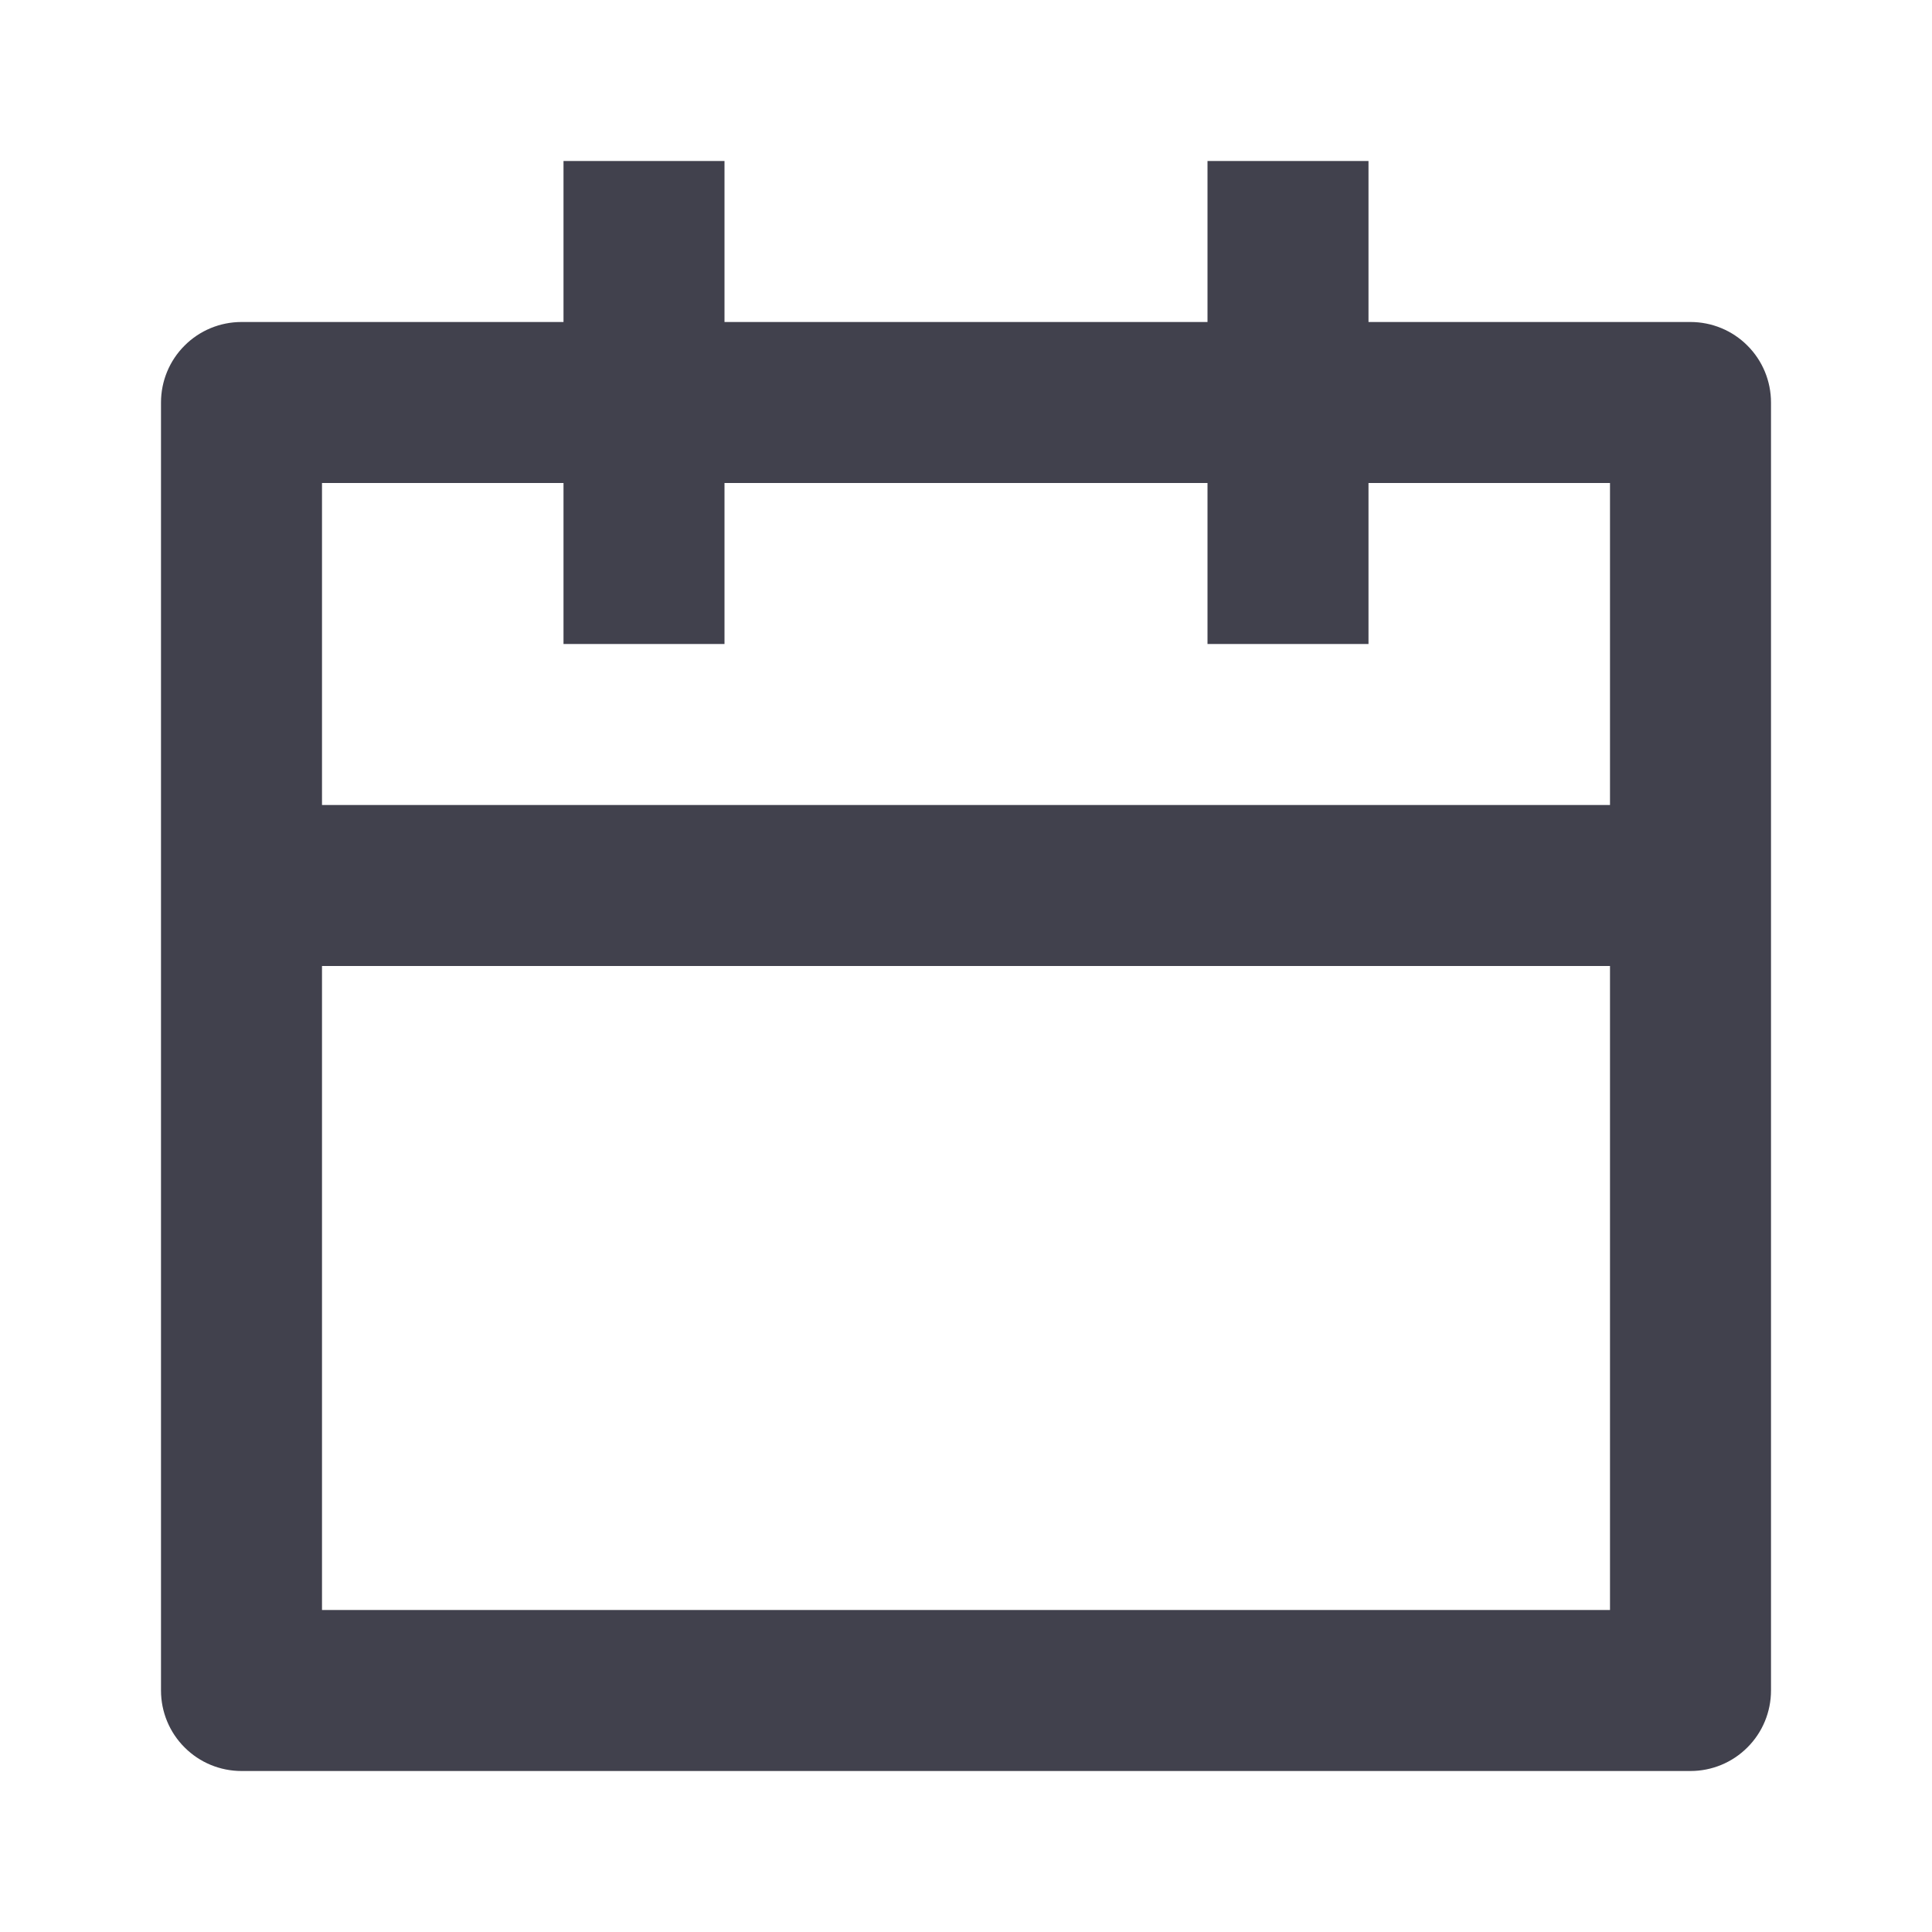
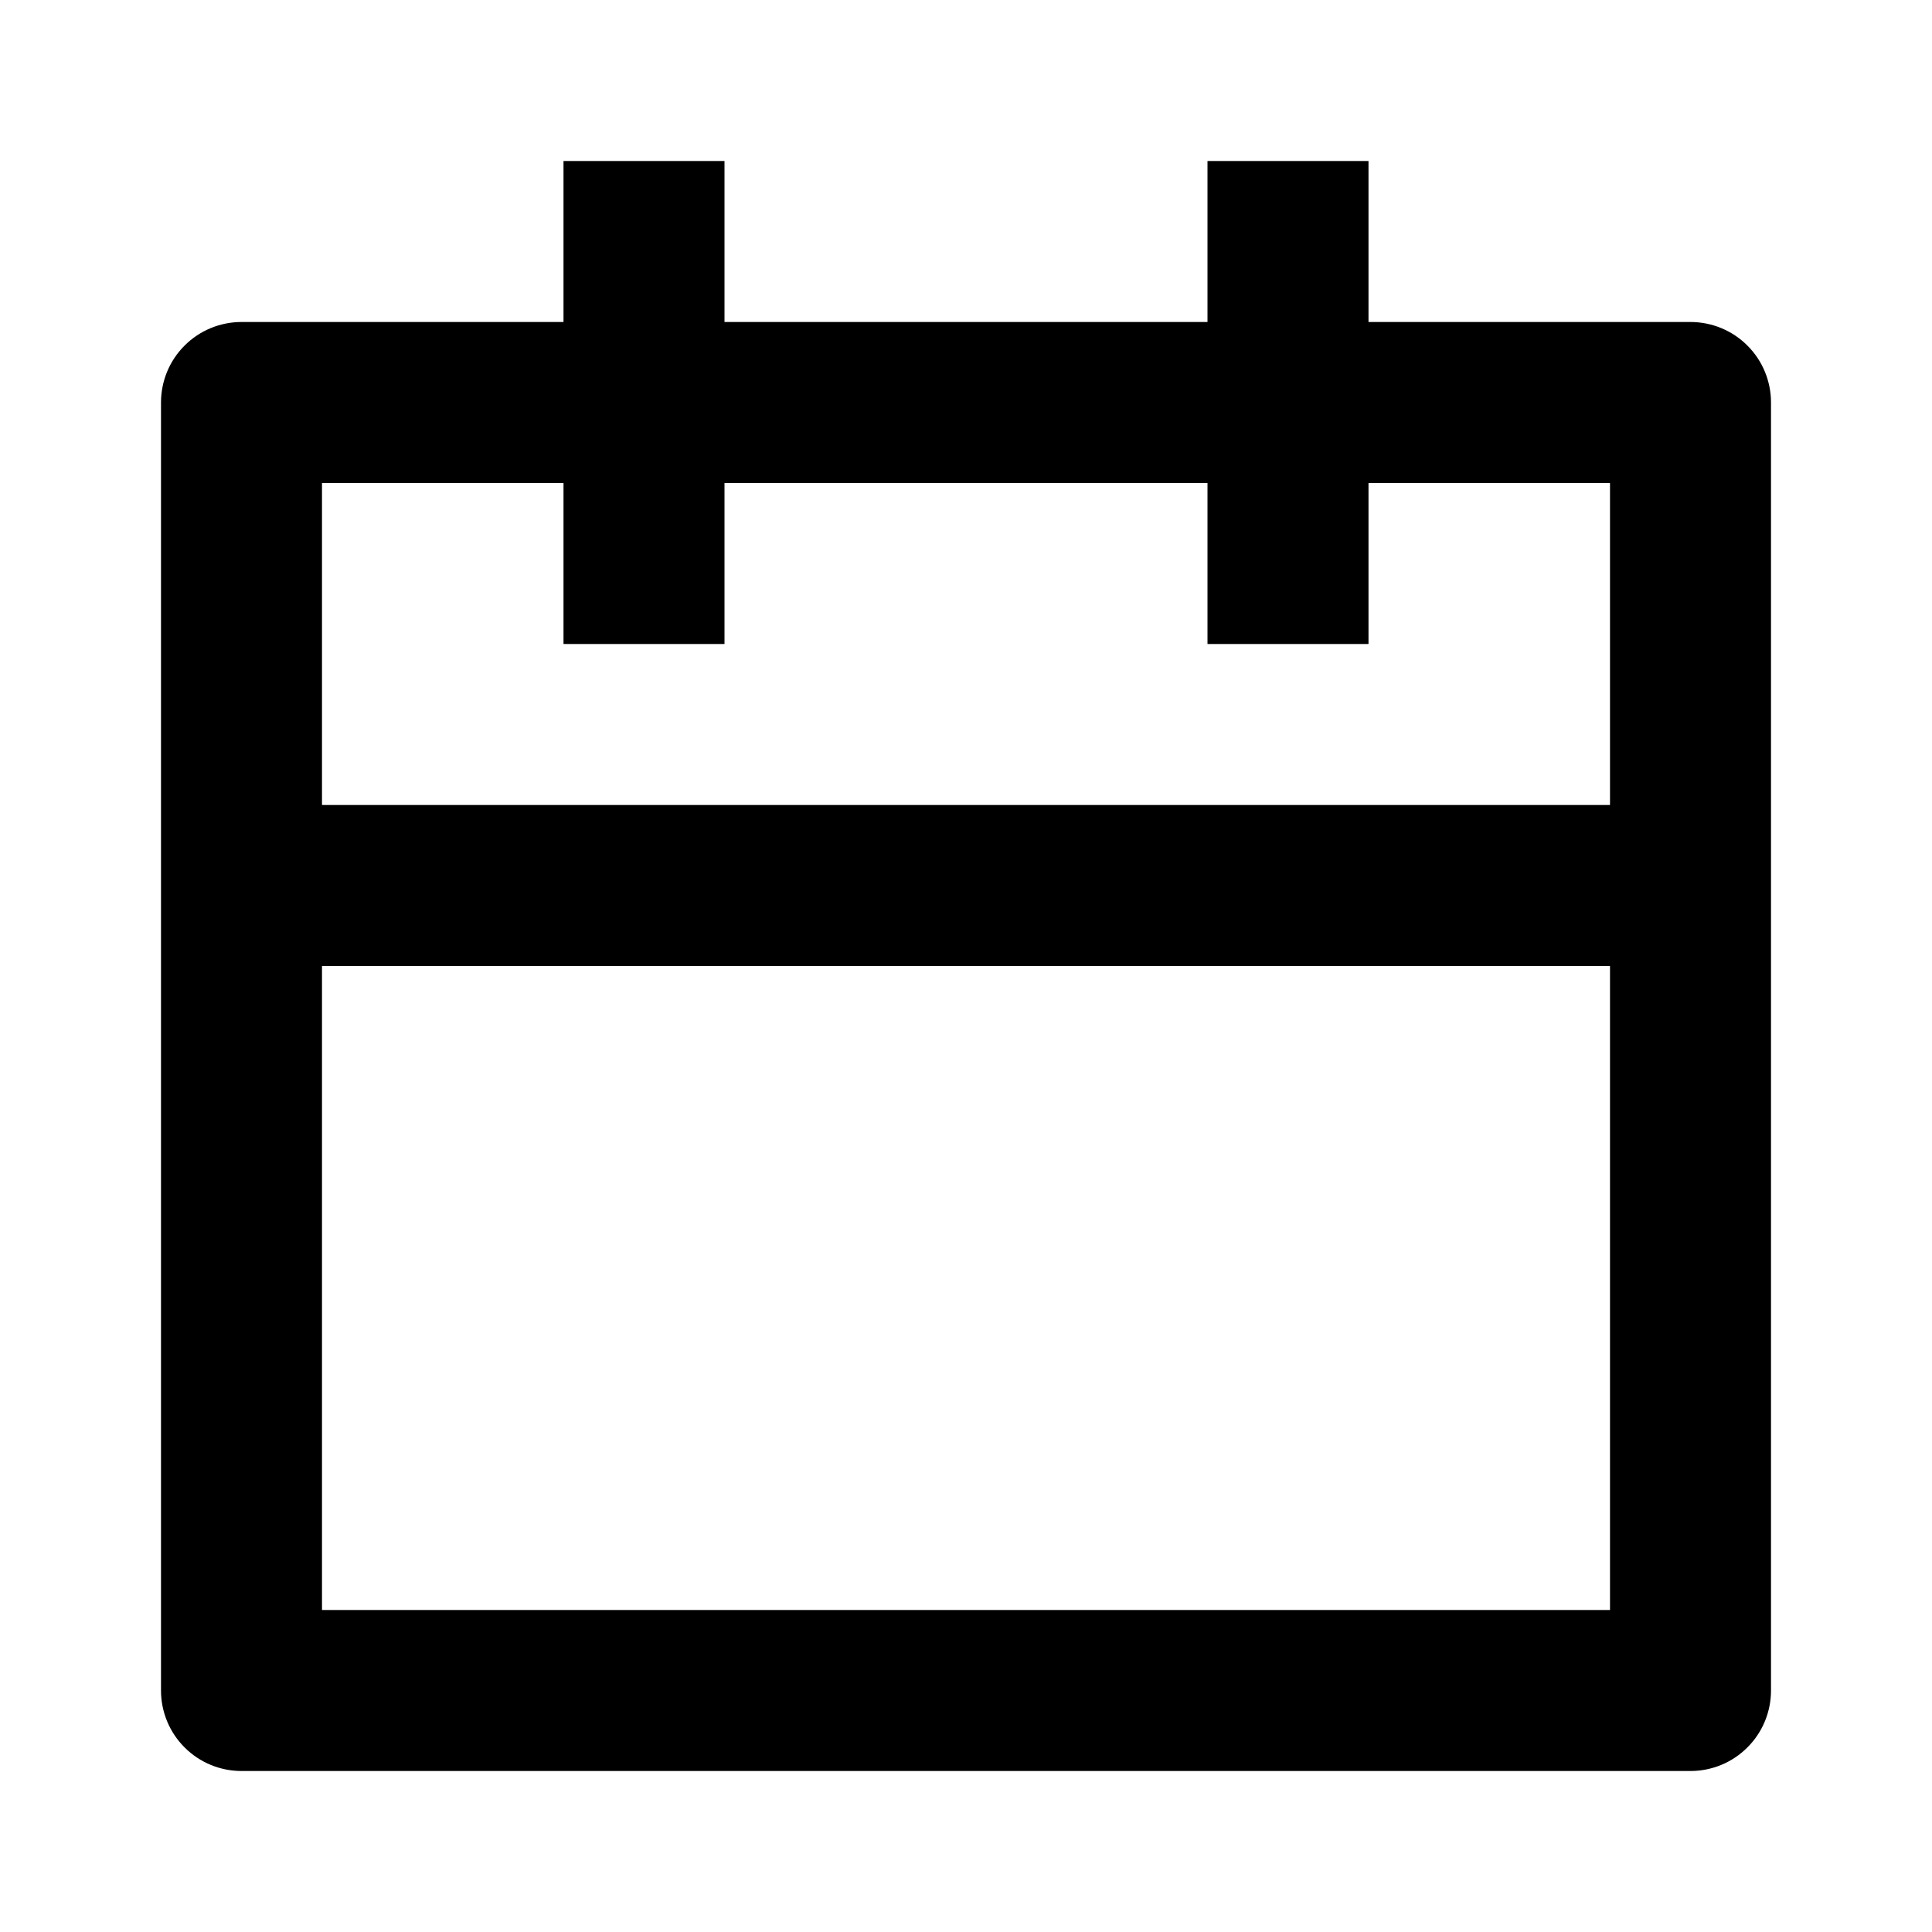
<svg xmlns="http://www.w3.org/2000/svg" width="24" height="24" viewBox="0 0 24 24" fill="none">
-   <path d="M17 4H21C21.265 4 21.52 4.105 21.707 4.293C21.895 4.48 22 4.735 22 5V21C22 21.265 21.895 21.52 21.707 21.707C21.52 21.895 21.265 22 21 22H3C2.735 22 2.48 21.895 2.293 21.707C2.105 21.52 2 21.265 2 21V5C2 4.735 2.105 4.48 2.293 4.293C2.48 4.105 2.735 4 3 4H7V2H9V4H15V2H17V4ZM15 6H9V8H7V6H4V10H20V6H17V8H15V6ZM20 12H4V20H20V12Z" fill="#41414D" />
+   <path d="M17 4H21C21.265 4 21.52 4.105 21.707 4.293C21.895 4.48 22 4.735 22 5V21C22 21.265 21.895 21.52 21.707 21.707C21.52 21.895 21.265 22 21 22H3C2.735 22 2.48 21.895 2.293 21.707C2.105 21.52 2 21.265 2 21V5C2 4.735 2.105 4.48 2.293 4.293C2.48 4.105 2.735 4 3 4H7V2H9V4H15V2H17V4ZM15 6H9V8H7V6H4V10H20V6H17V8H15V6ZM20 12H4V20H20V12Z" fill="currentColor" />
</svg>
